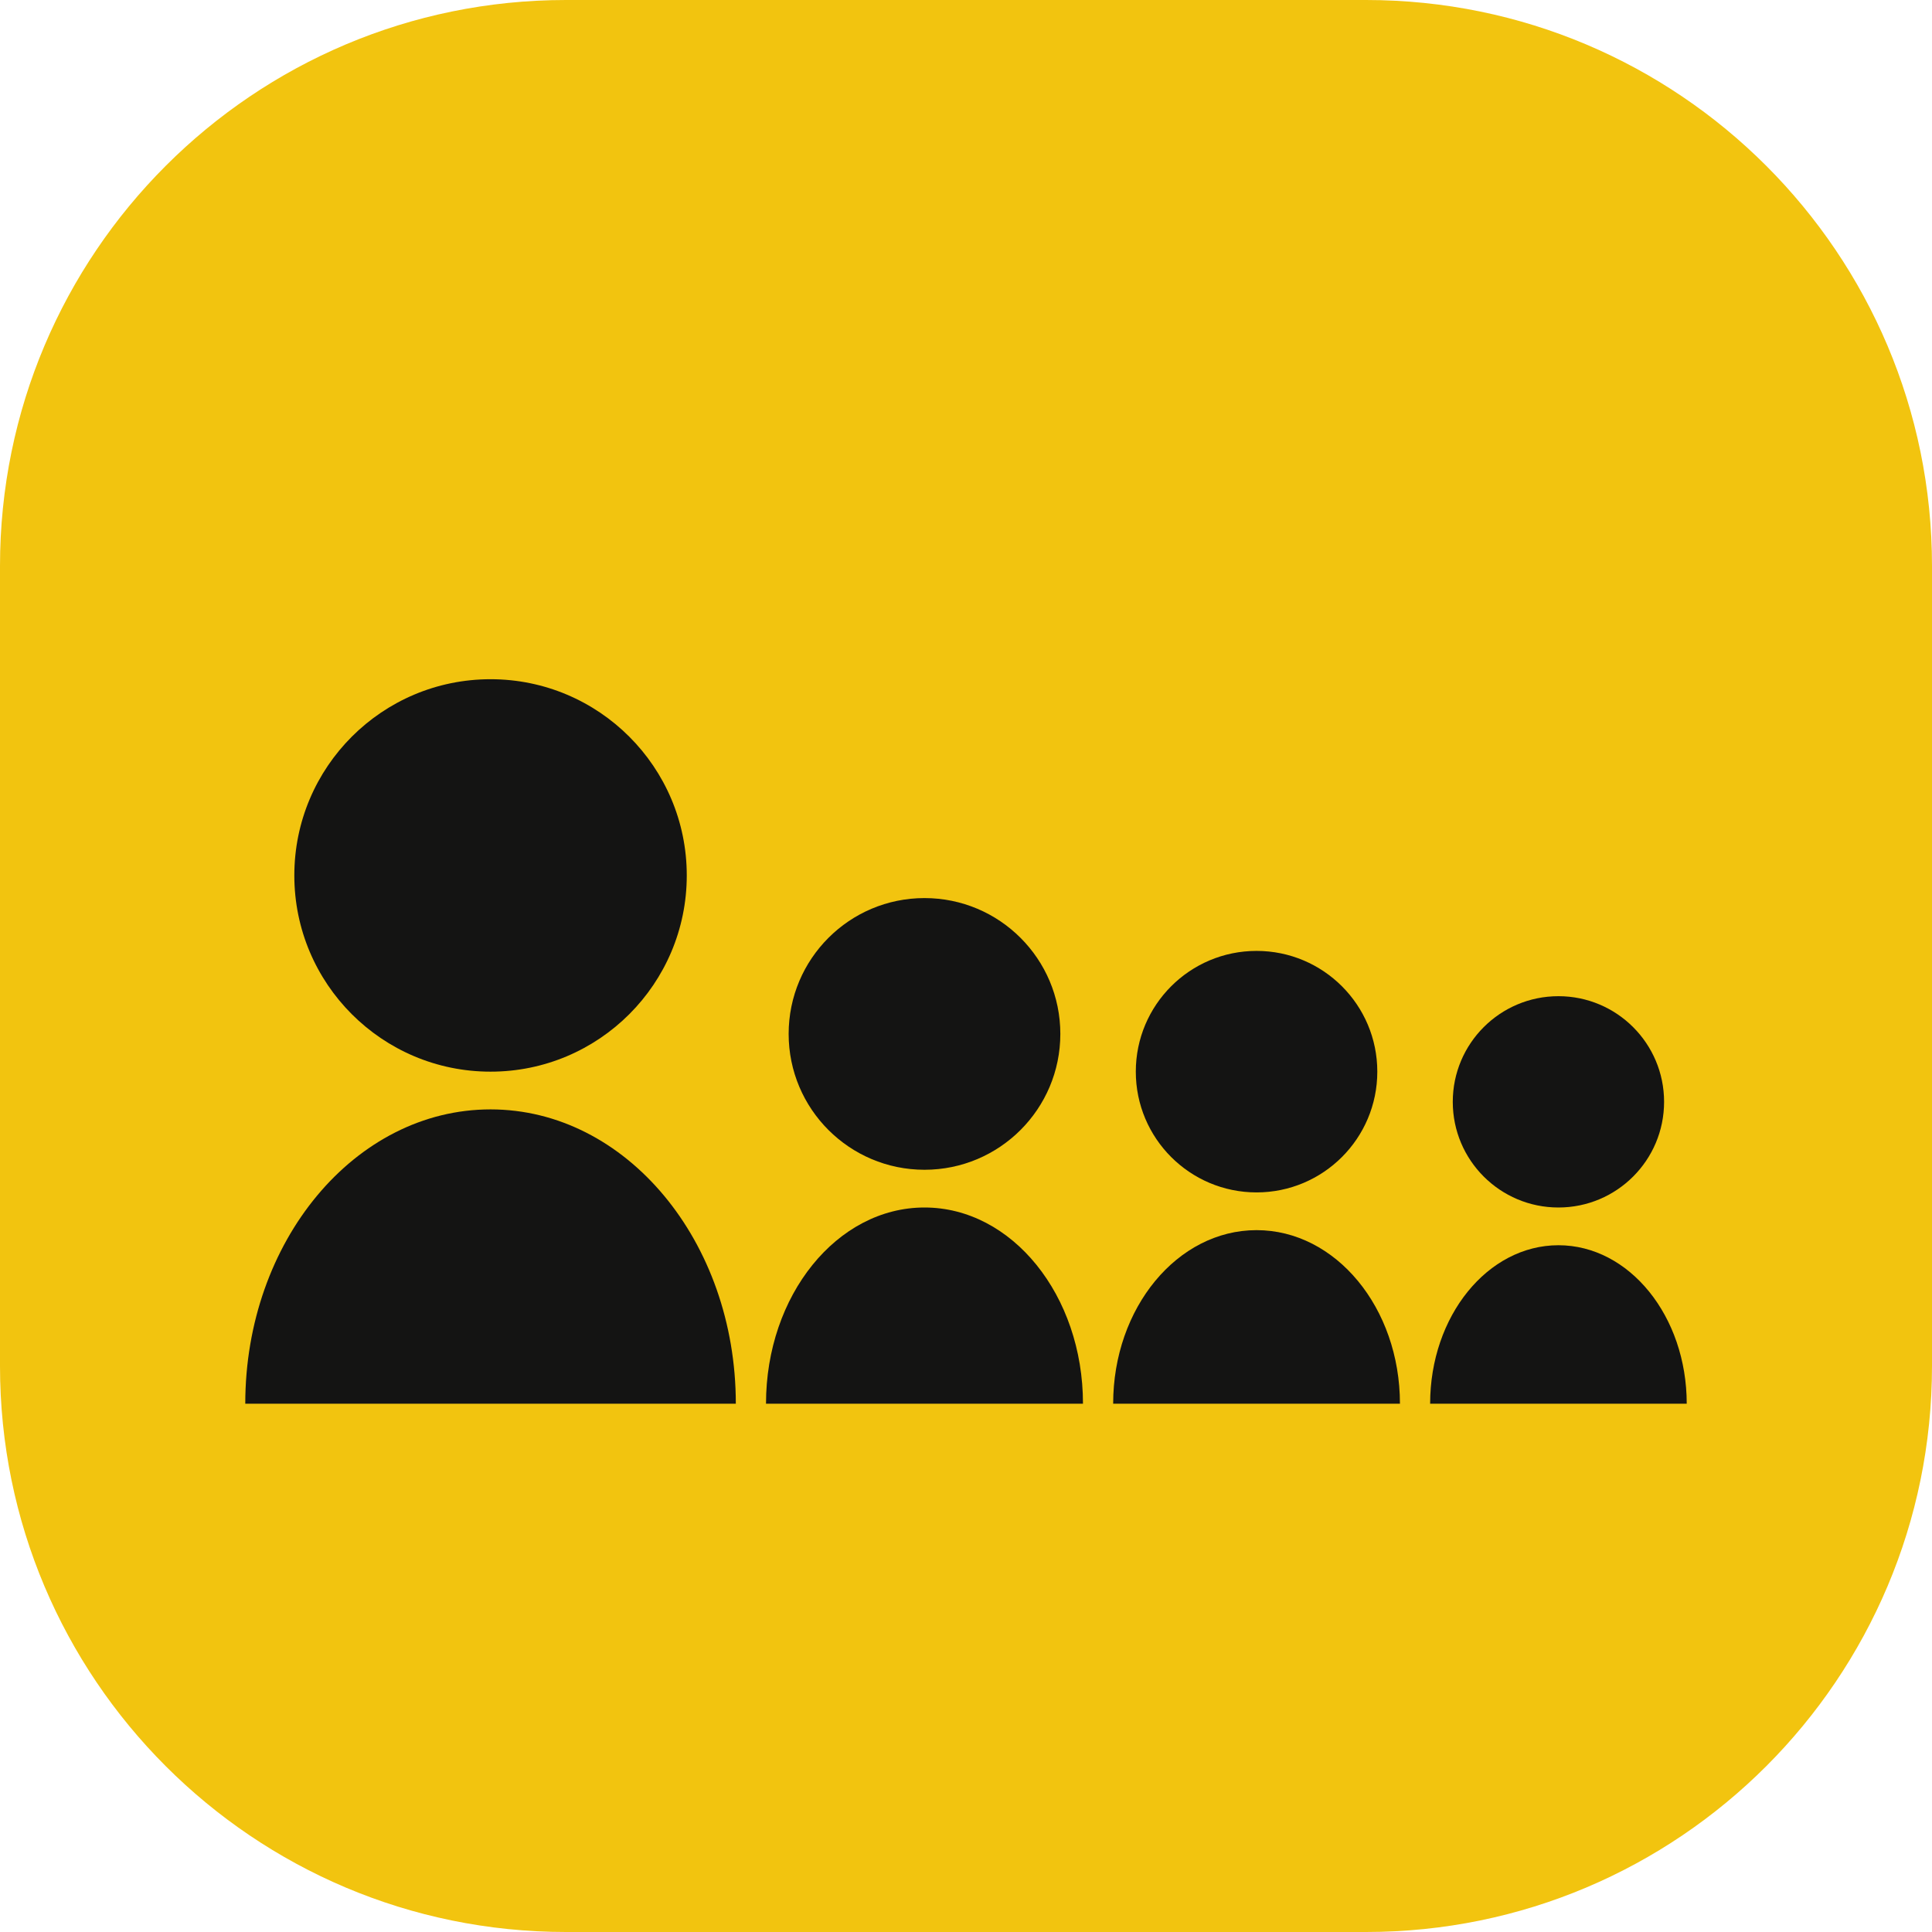
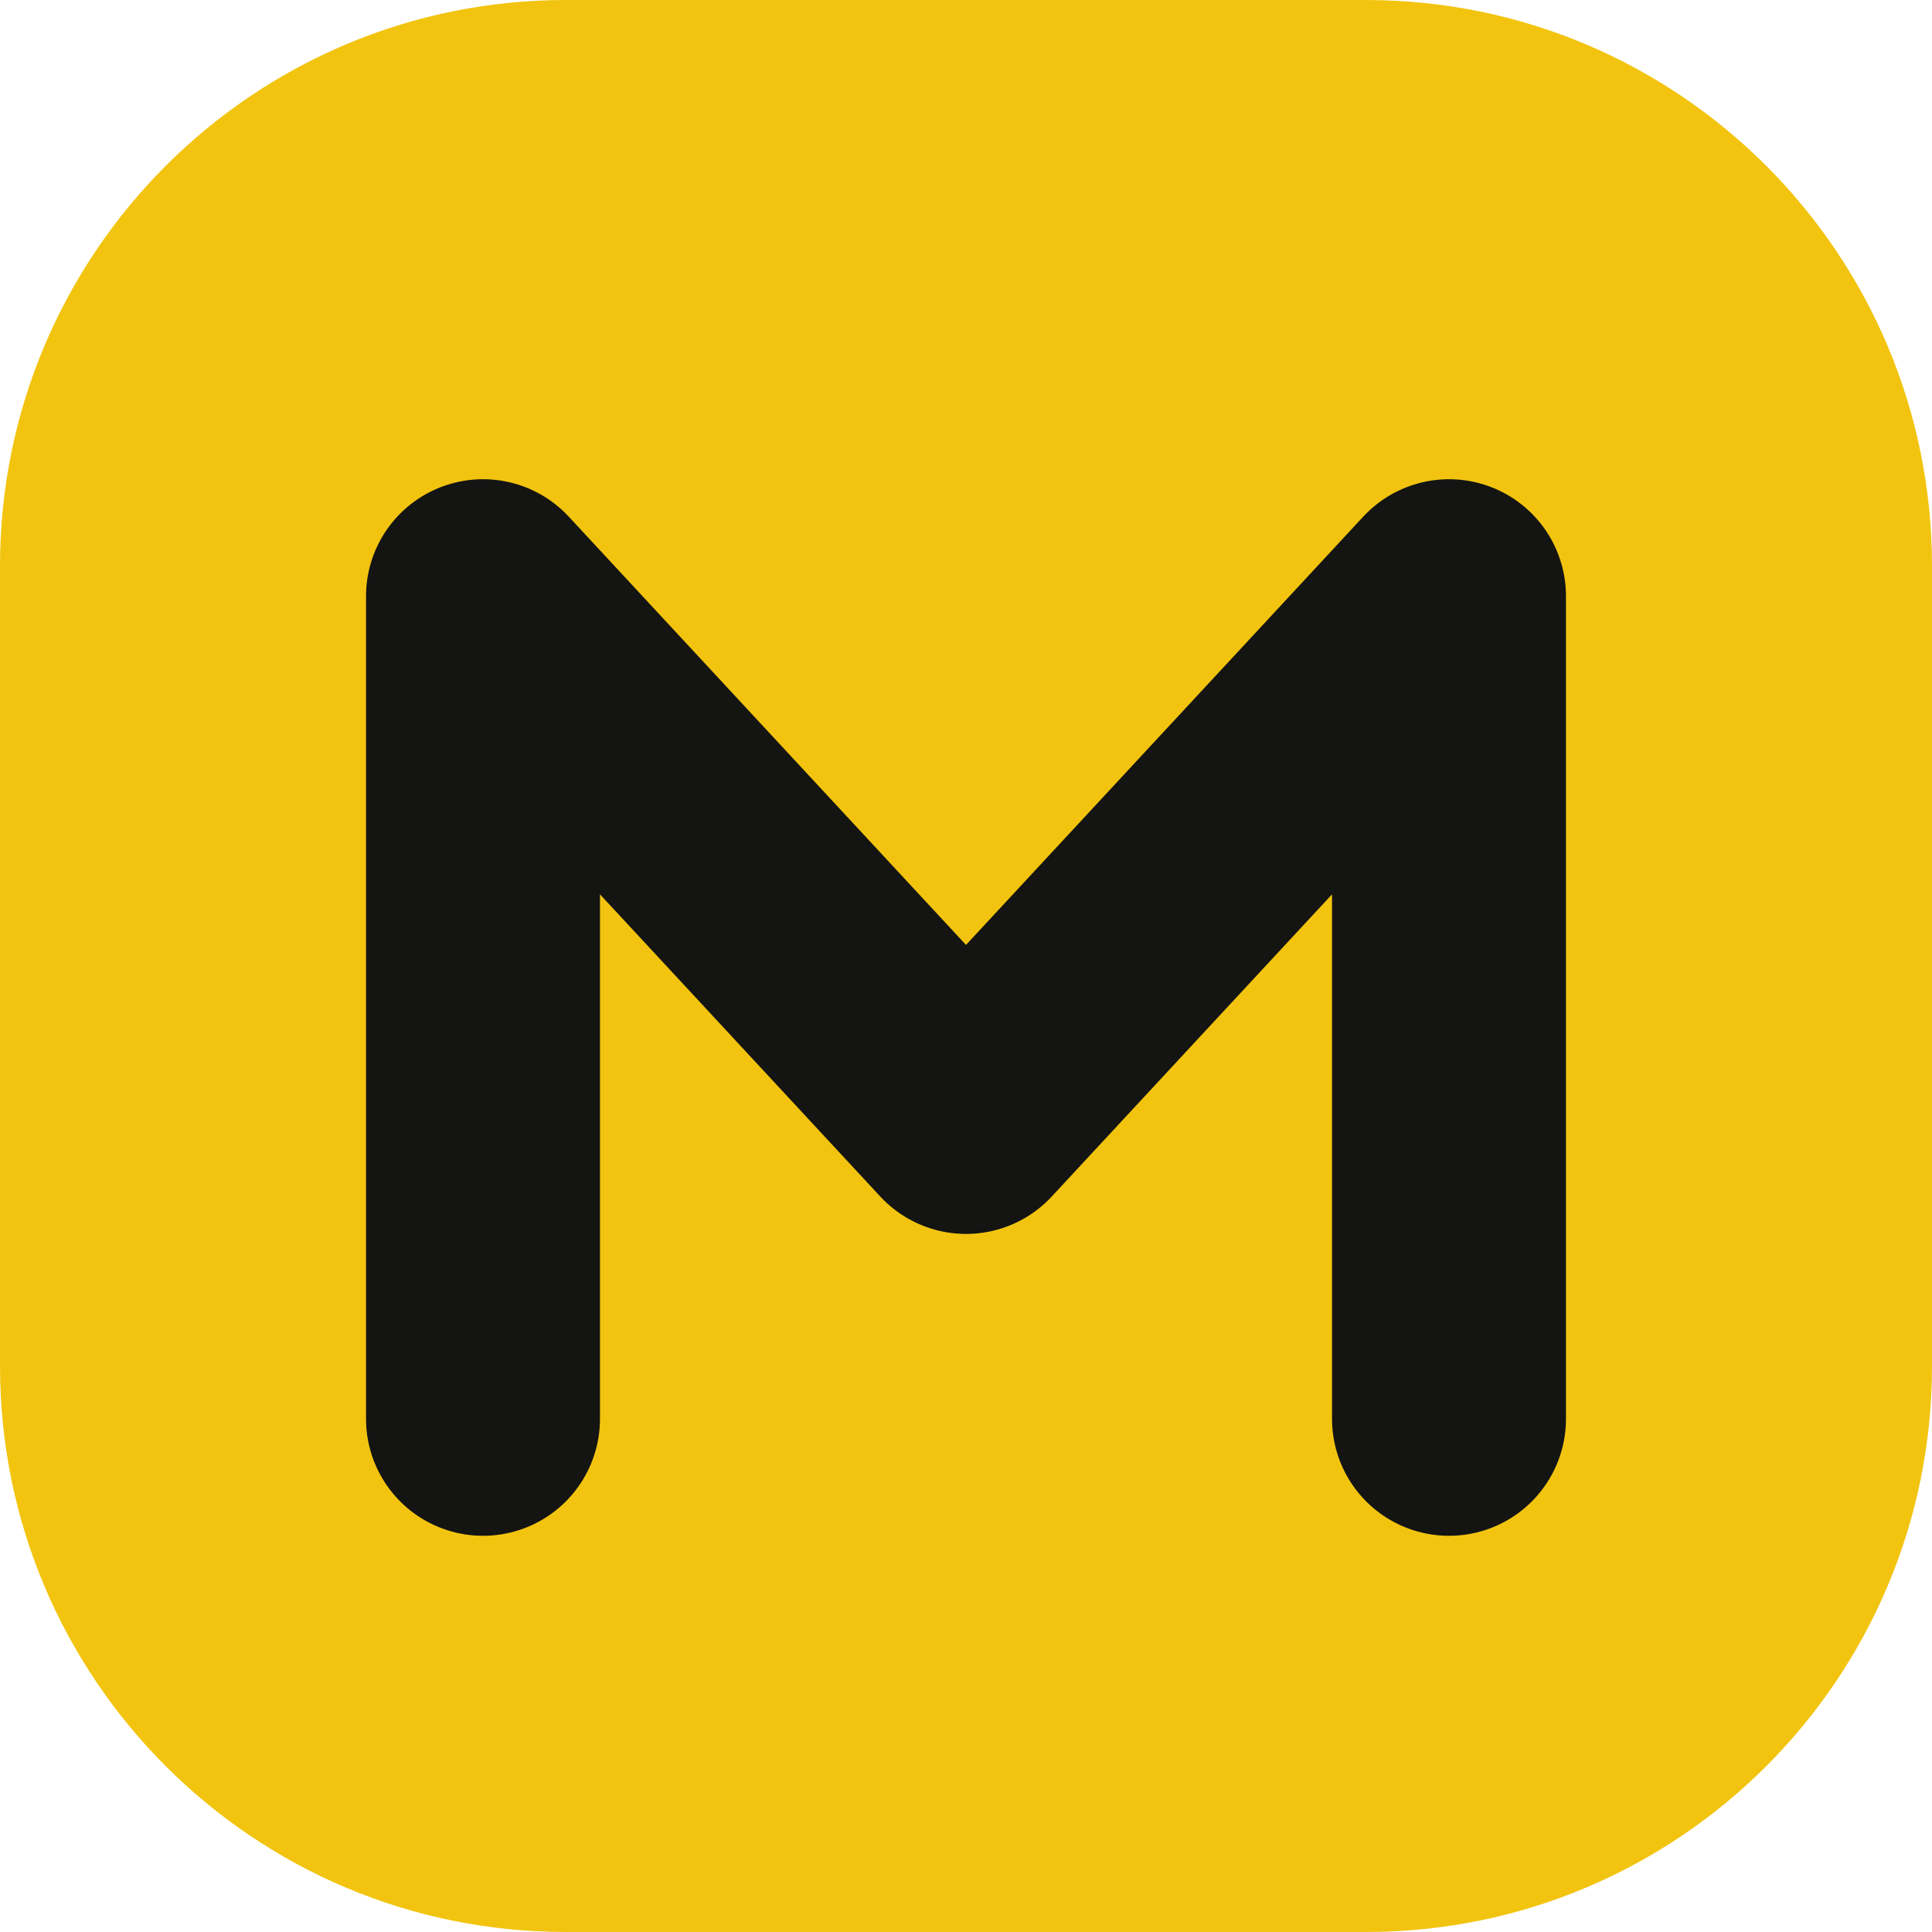
- <svg xmlns="http://www.w3.org/2000/svg" viewBox="0 0 512 512" role="img" aria-label="宮崎真理">
+ <svg xmlns="http://www.w3.org/2000/svg" viewBox="0 0 512 512">
  <rect width="512" height="512" rx="150" fill="#f2c40f" />
-   <g fill="#141413">
-     <circle cx="130" cy="232" r="52" />
-     <path d="M65 372 a65 78 0 0 1 130 0 z" />
-     <circle cx="245" cy="274" r="36" />
-     <path d="M203 372 a42 52 0 0 1 84 0 z" />
-     <circle cx="333" cy="284" r="32" />
-     <path d="M295 372 a38 46 0 0 1 76 0 z" />
-     <circle cx="413" cy="292" r="28" />
-     <path d="M379 372 a34 42 0 0 1 68 0 z" />
-   </g>
+   <path d="M128 376 L128 158 L256 296 L384 158 L384 376" fill="none" stroke="#141413" stroke-width="62" stroke-linecap="round" stroke-linejoin="round" />
</svg>
